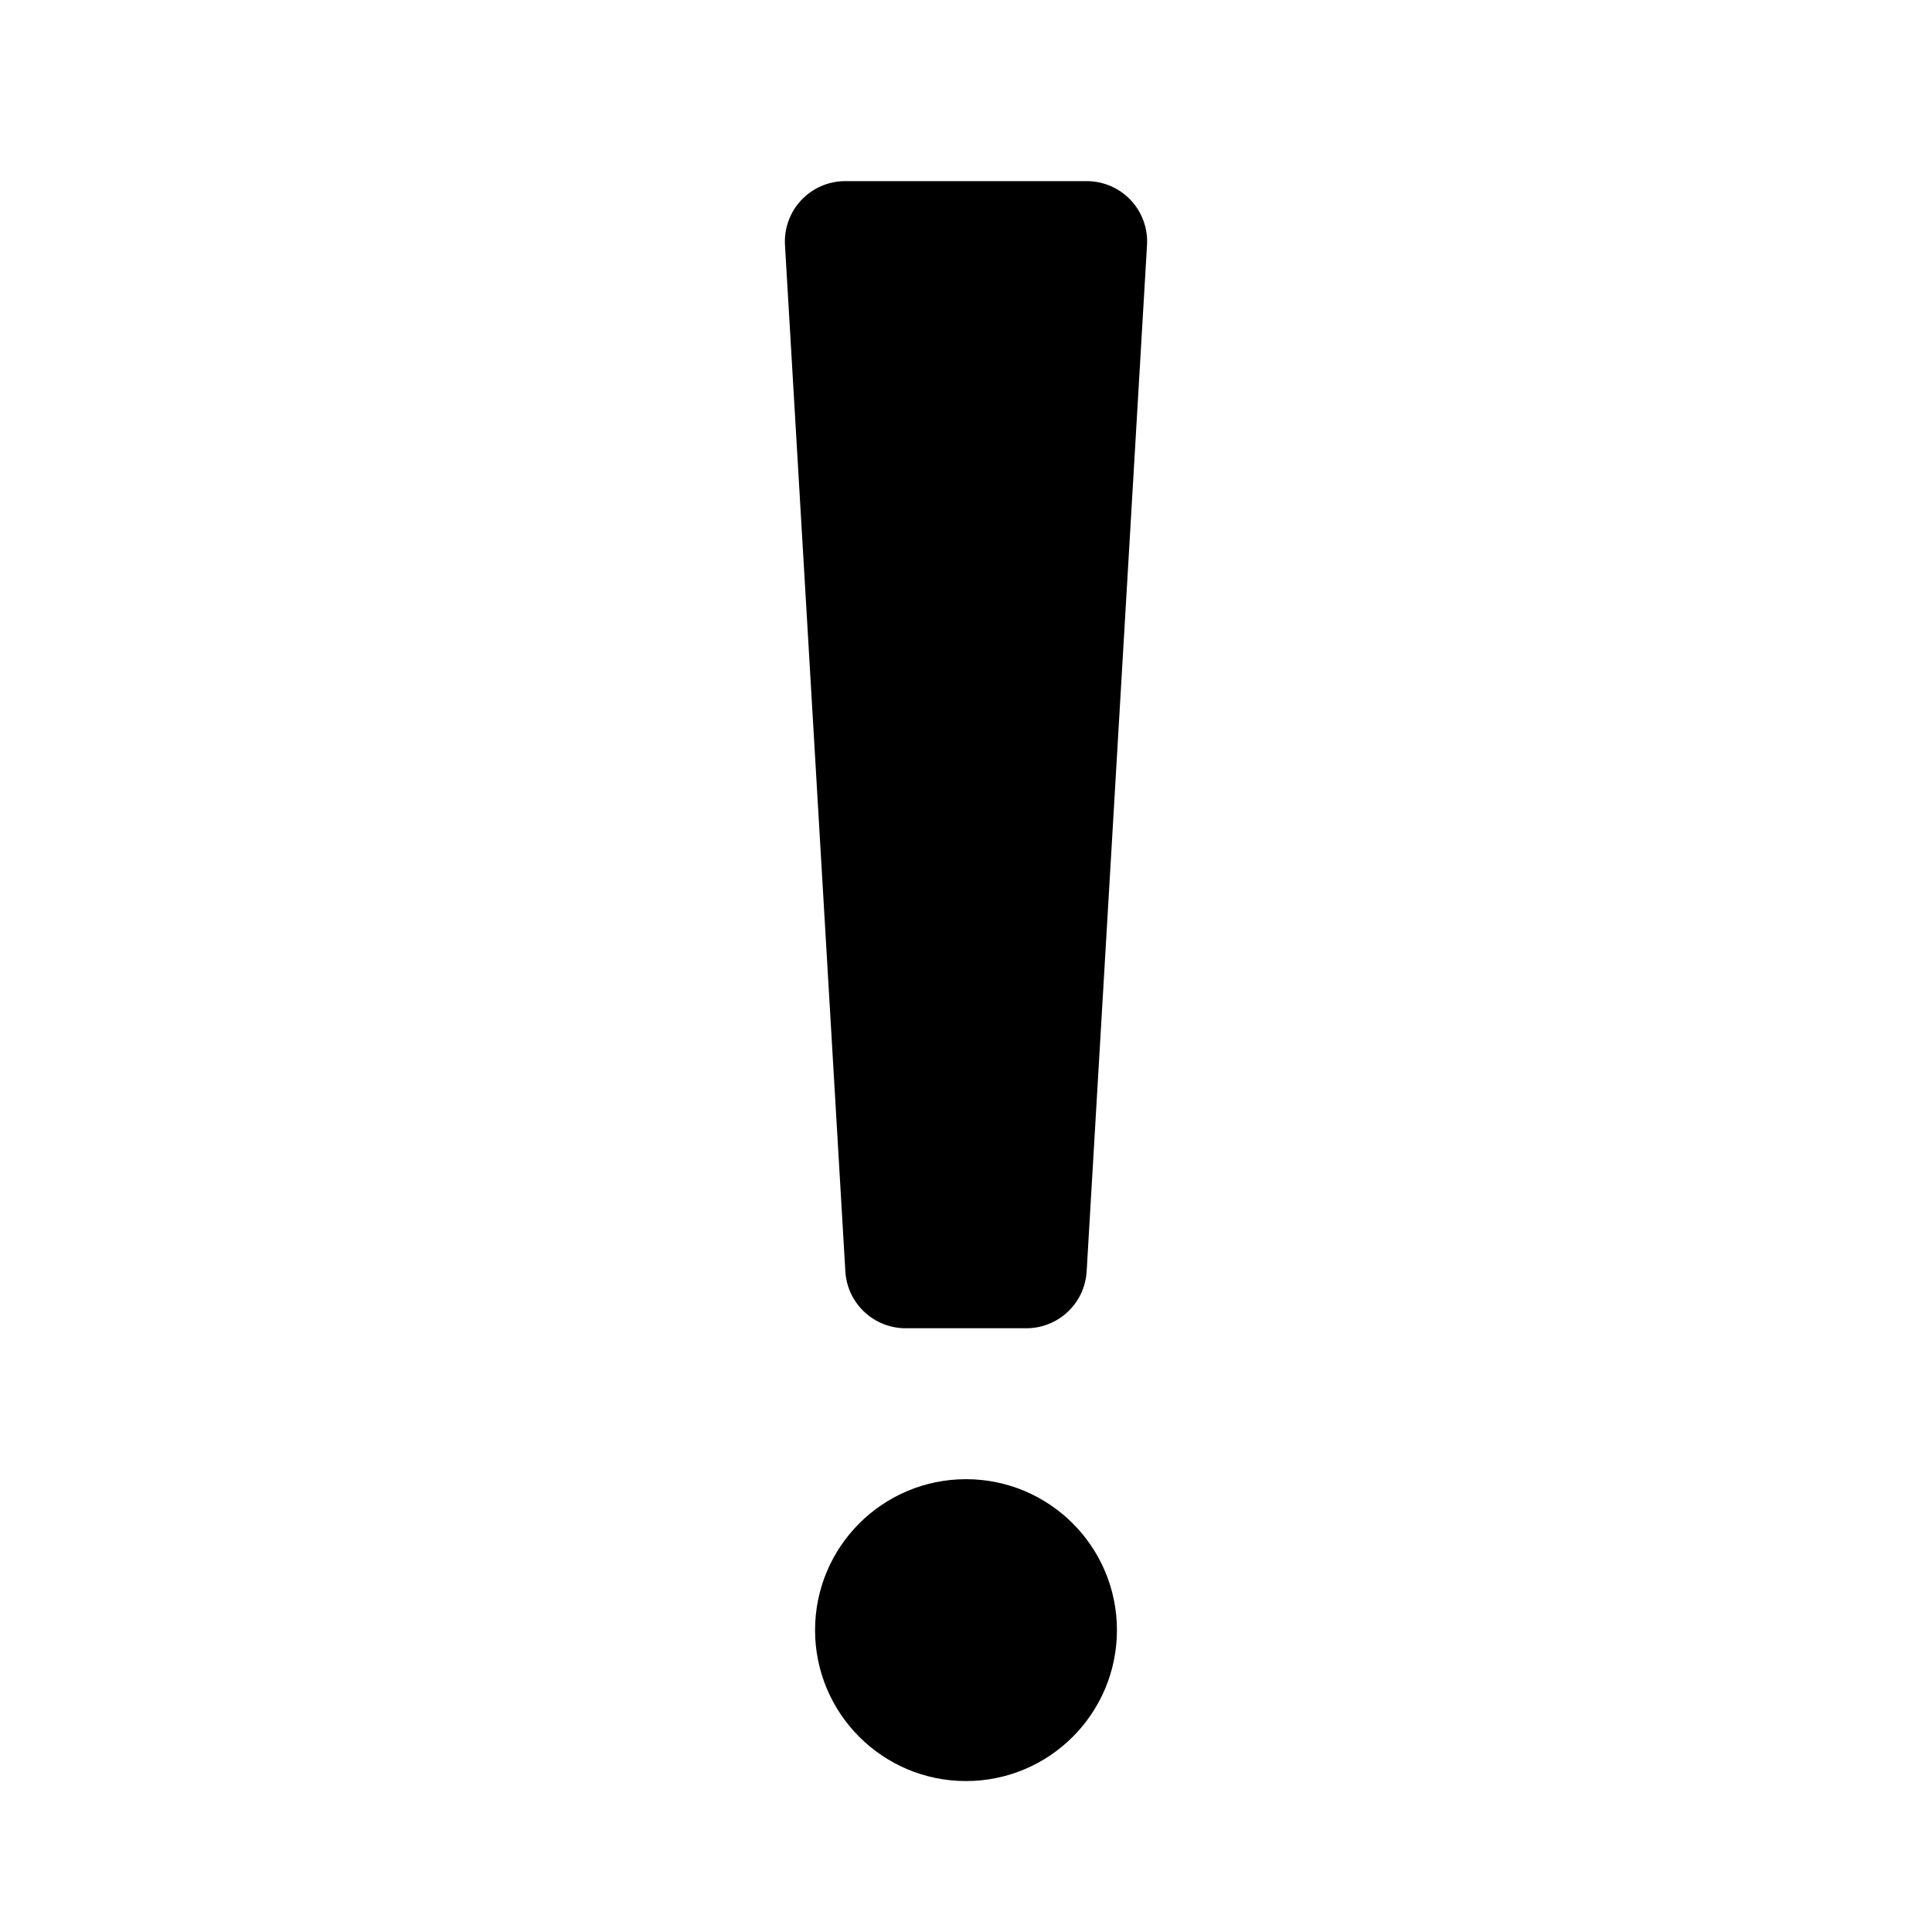
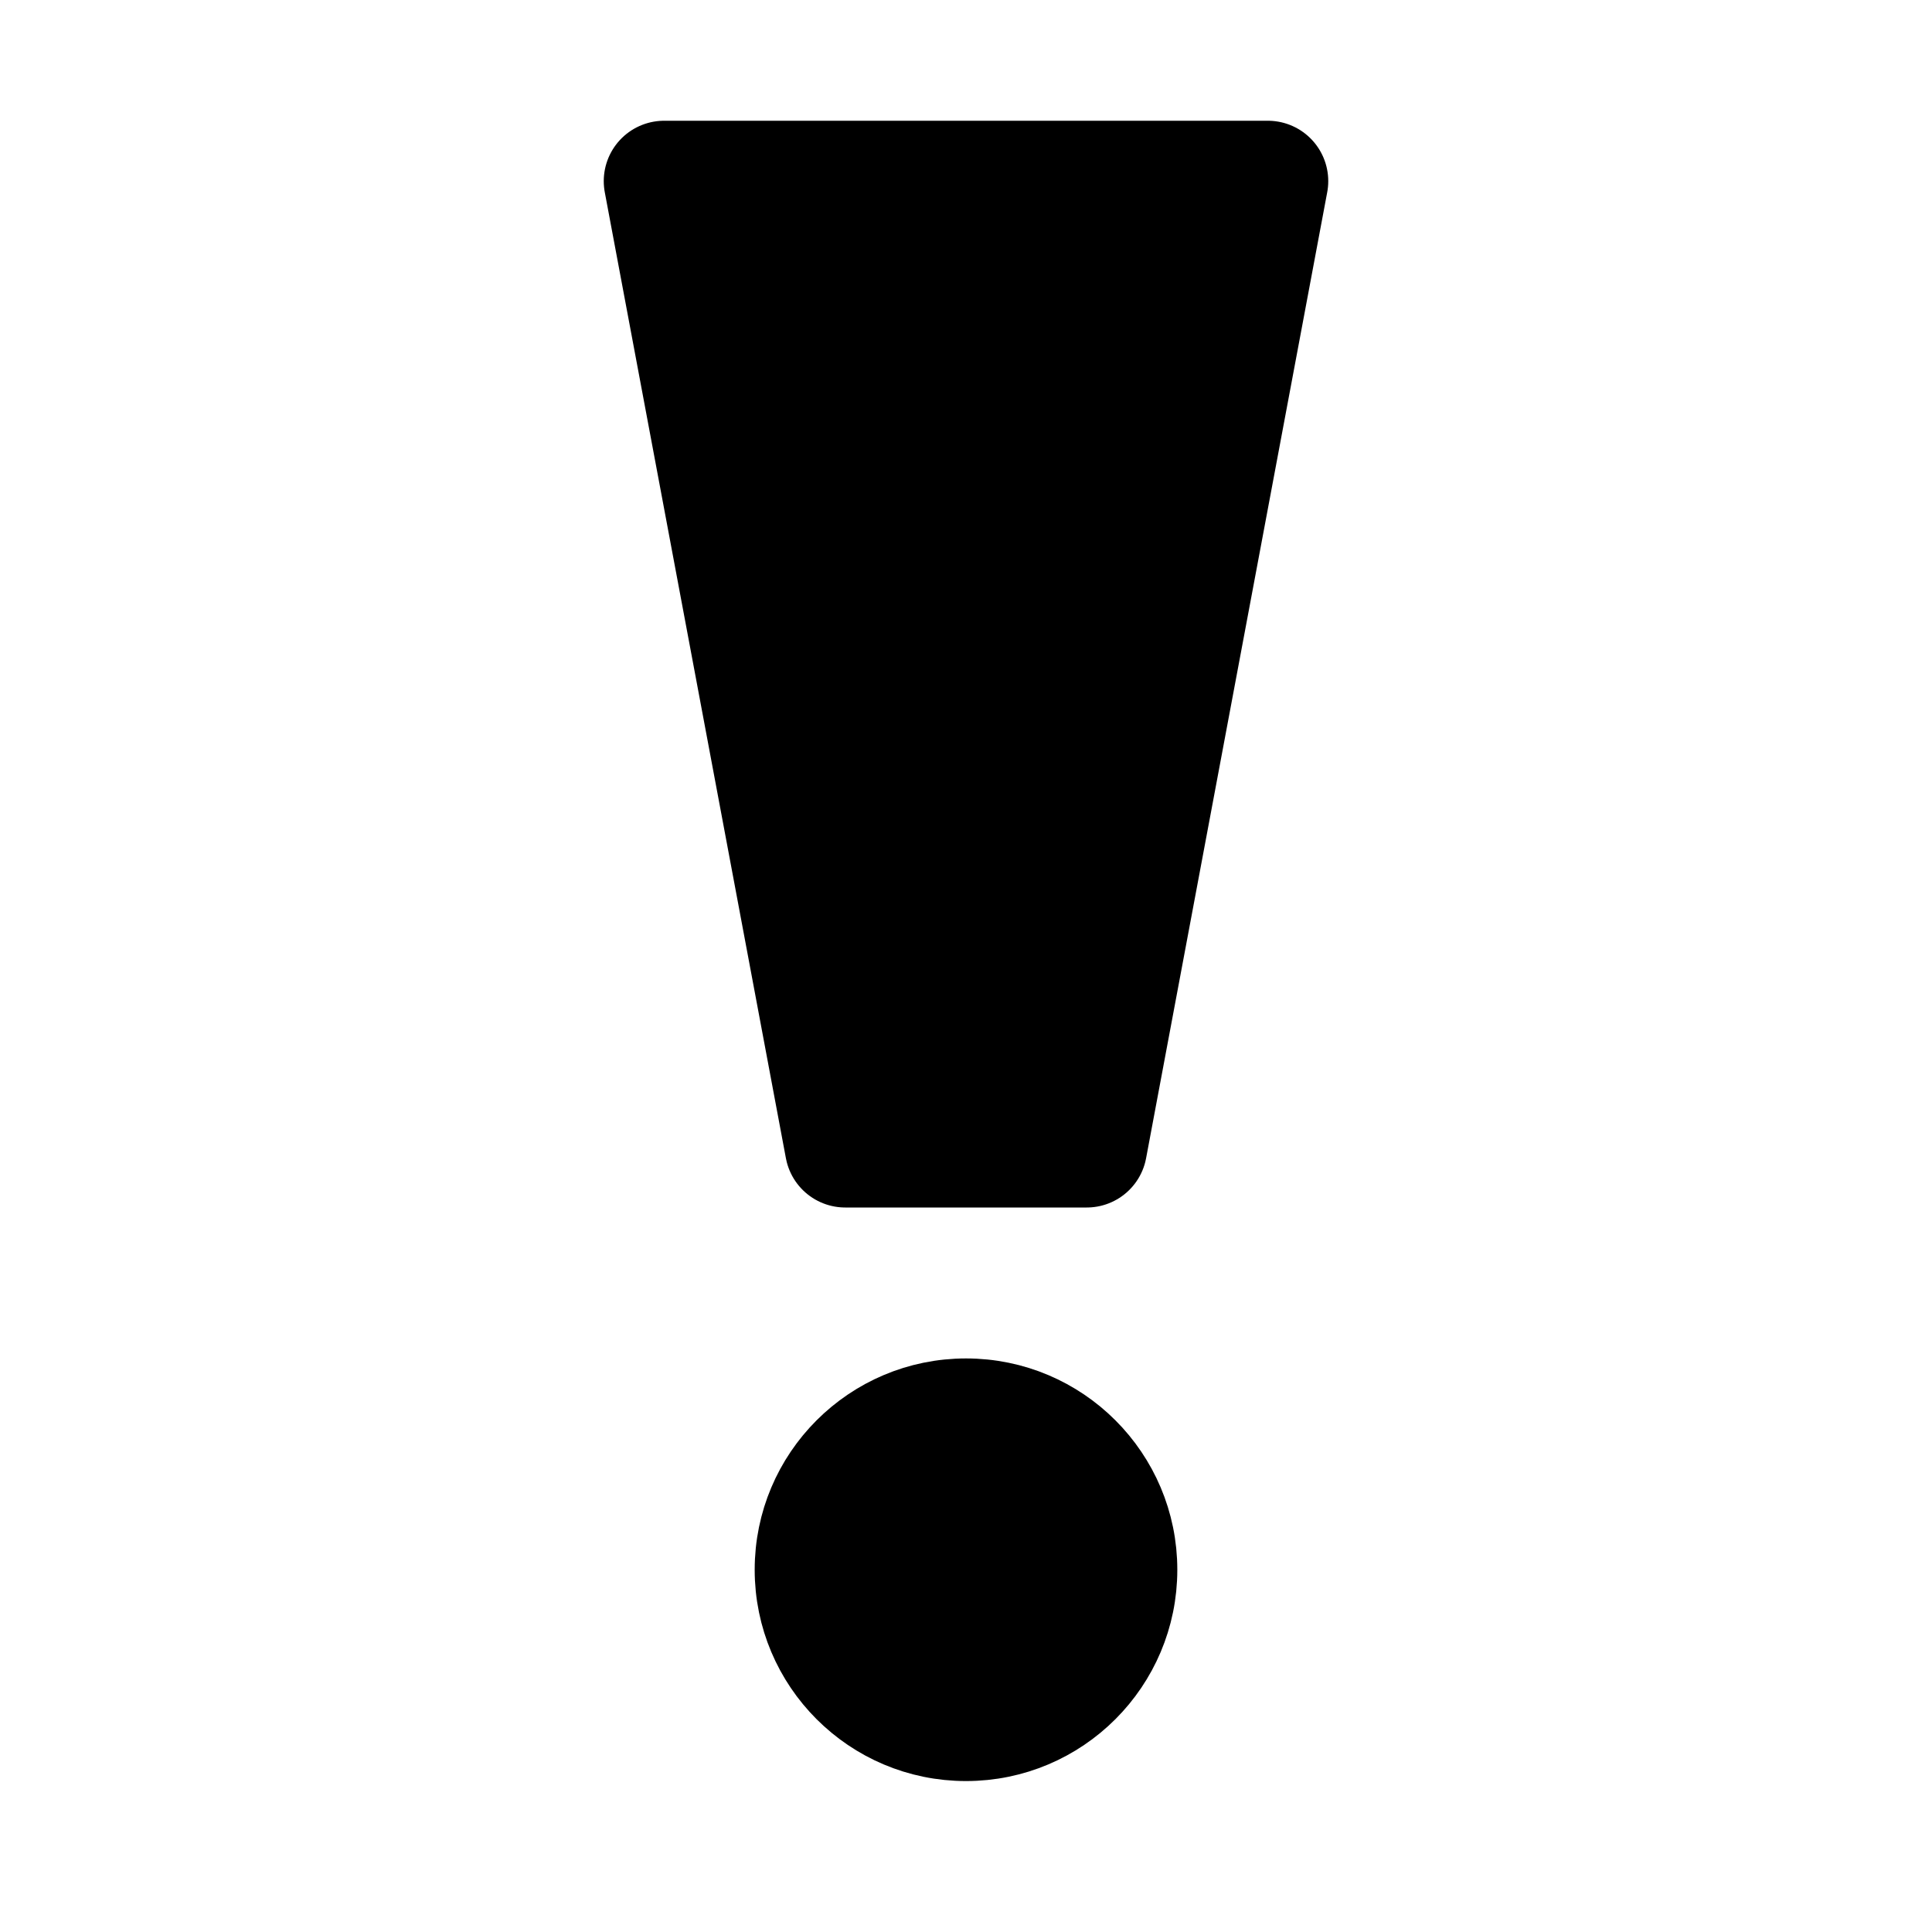
<svg xmlns="http://www.w3.org/2000/svg" viewBox="0 0 32 32" font-family="sans-serif">
-   <ellipse transform="matrix(1,0,0,1,16,27)" fill="rgb(0,0,0)" fill-opacity="1" stroke="rgb(0,0,0)" stroke-opacity="1" stroke-width="1" cx="0" cy="0" rx="2" ry="2" />
-   <path fill="rgb(0,0,0)" fill-opacity="1" stroke="rgb(0,0,0)" stroke-opacity="1" stroke-width="2" stroke-linecap="round" stroke-linejoin="round" d="M15,21 l-1,-17 l4,0 l-1,17 Z" />
+   <ellipse transform="matrix(1,0,0,1,16,26)" fill="rgb(0,0,0)" fill-opacity="1" stroke="rgb(0,0,0)" stroke-opacity="1" stroke-width="1" cx="0" cy="0" rx="3" ry="3" />
+   <path fill="rgb(0,0,0)" fill-opacity="1" stroke="rgb(0,0,0)" stroke-opacity="1" stroke-width="2" stroke-linecap="round" stroke-linejoin="round" d="M14,19 l-3,-16 l10,0 l-3,16 Z" />
</svg>
